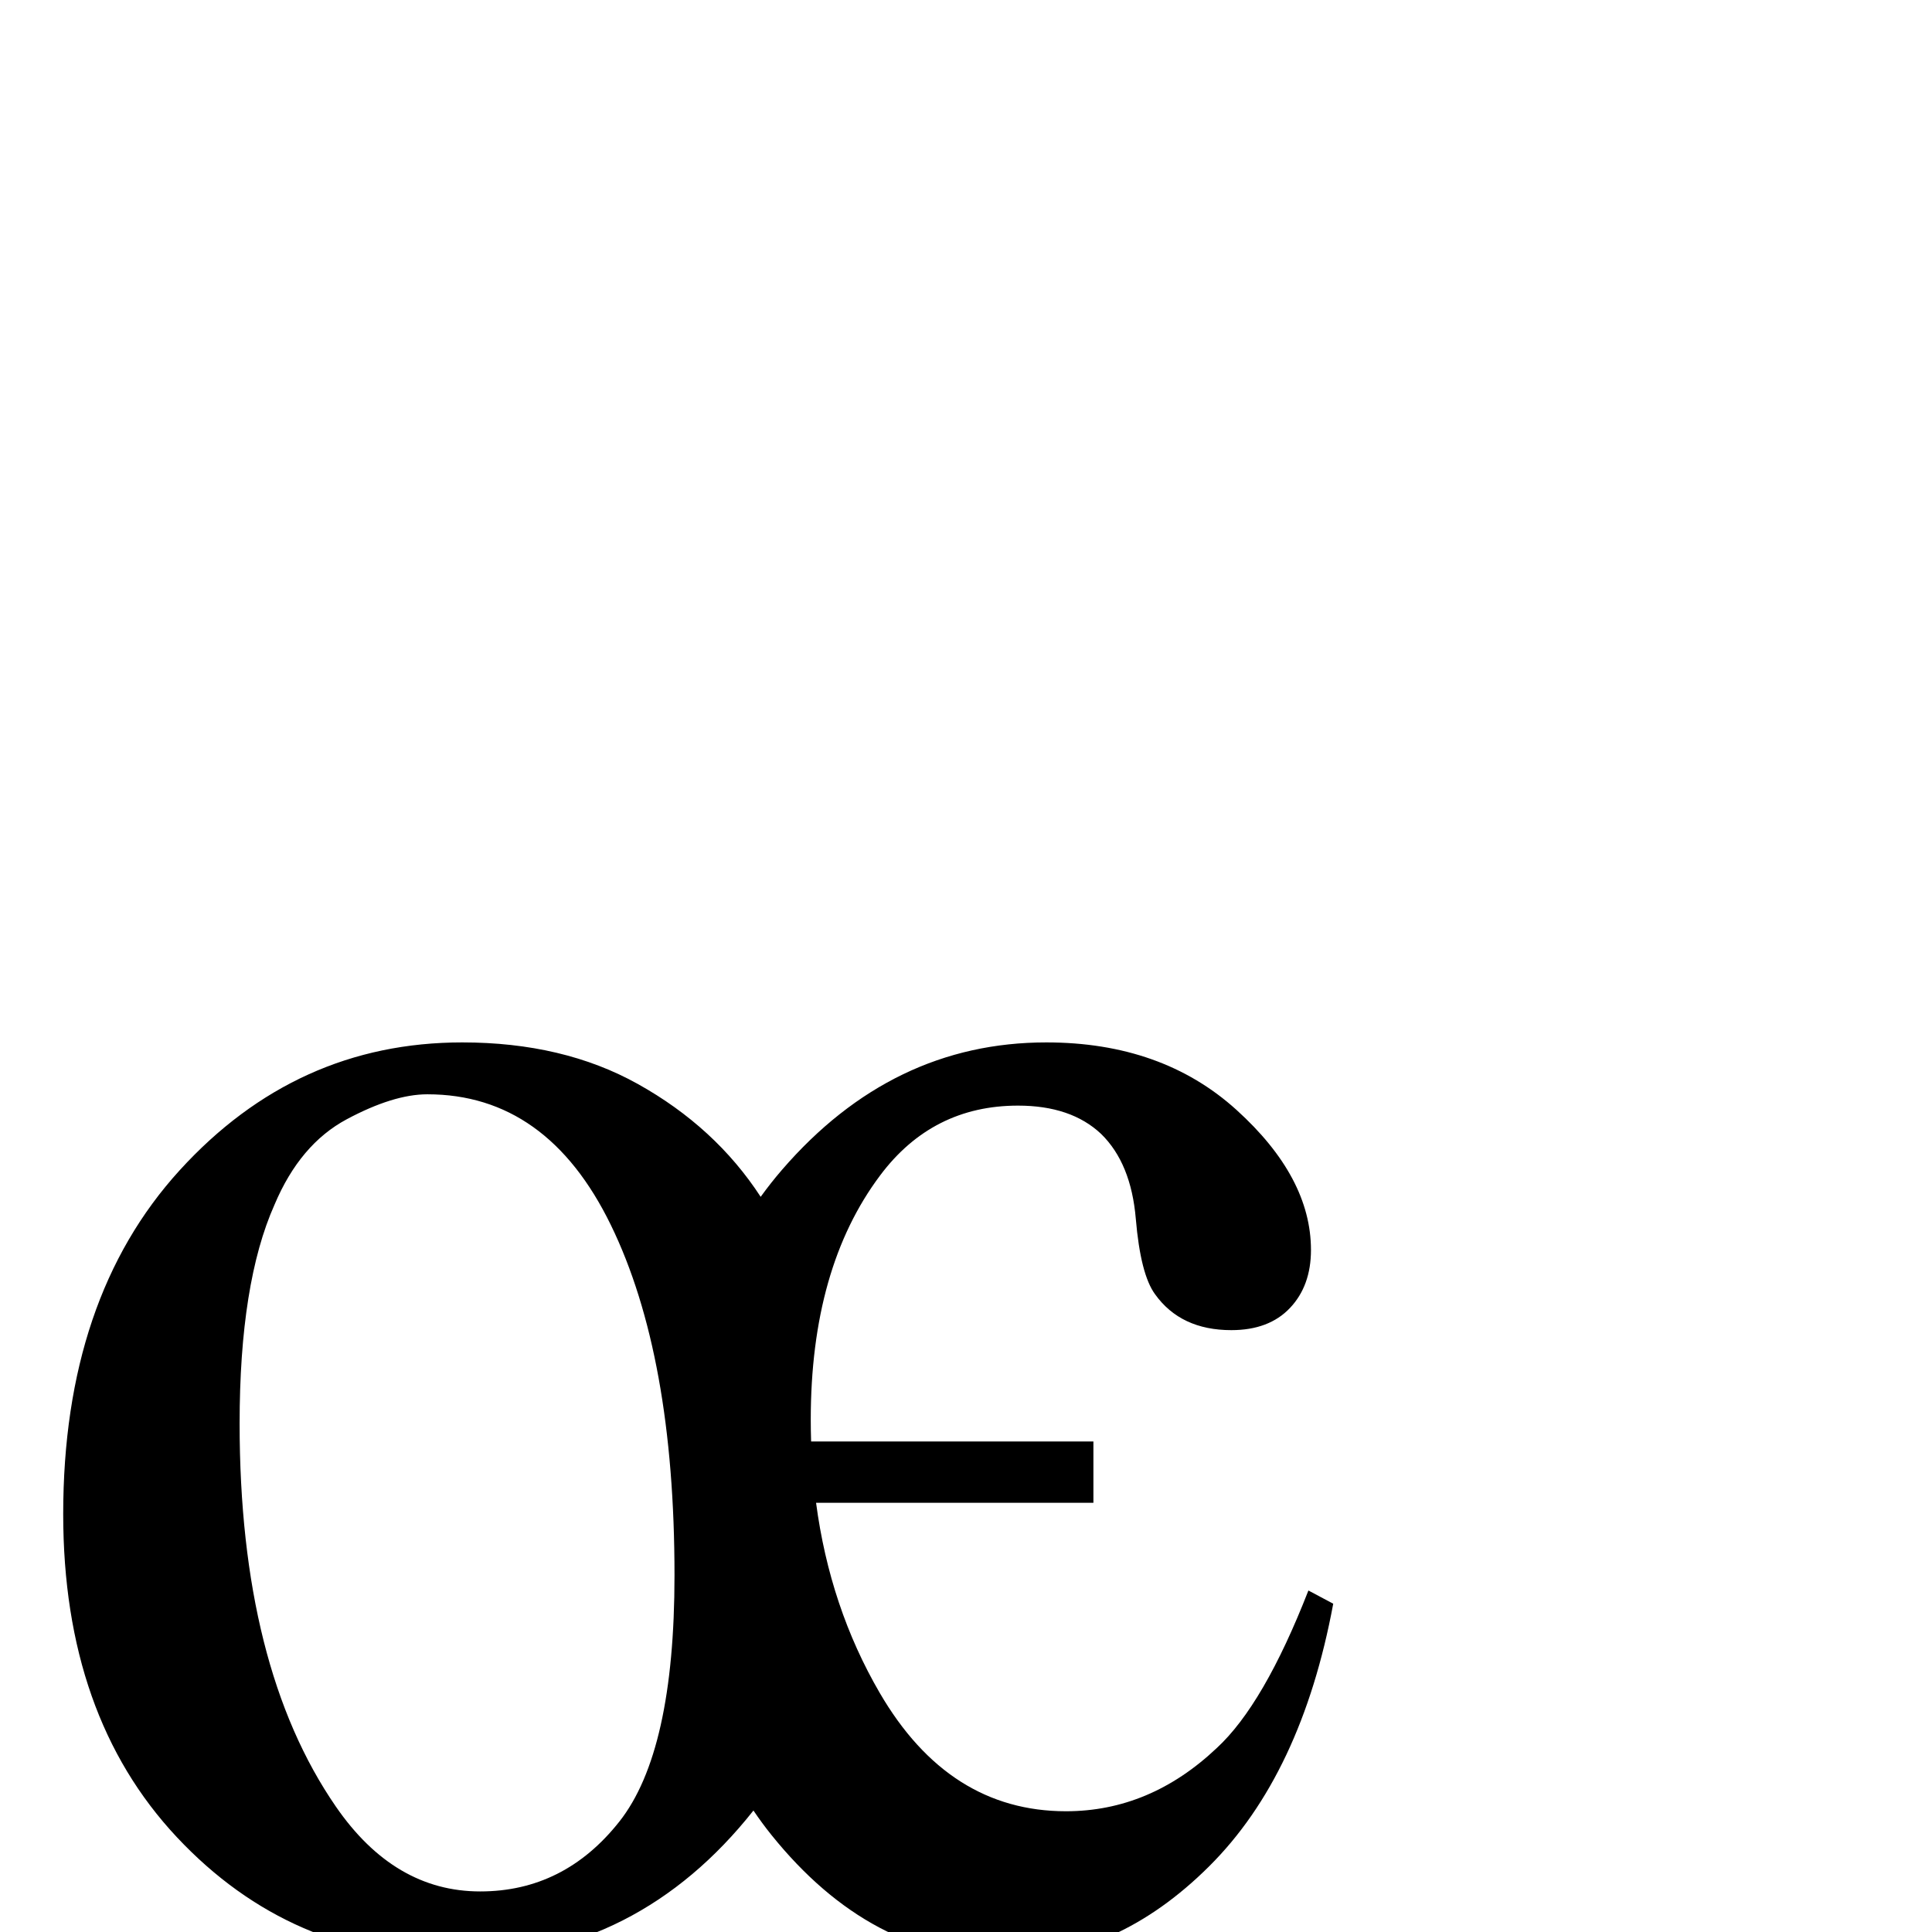
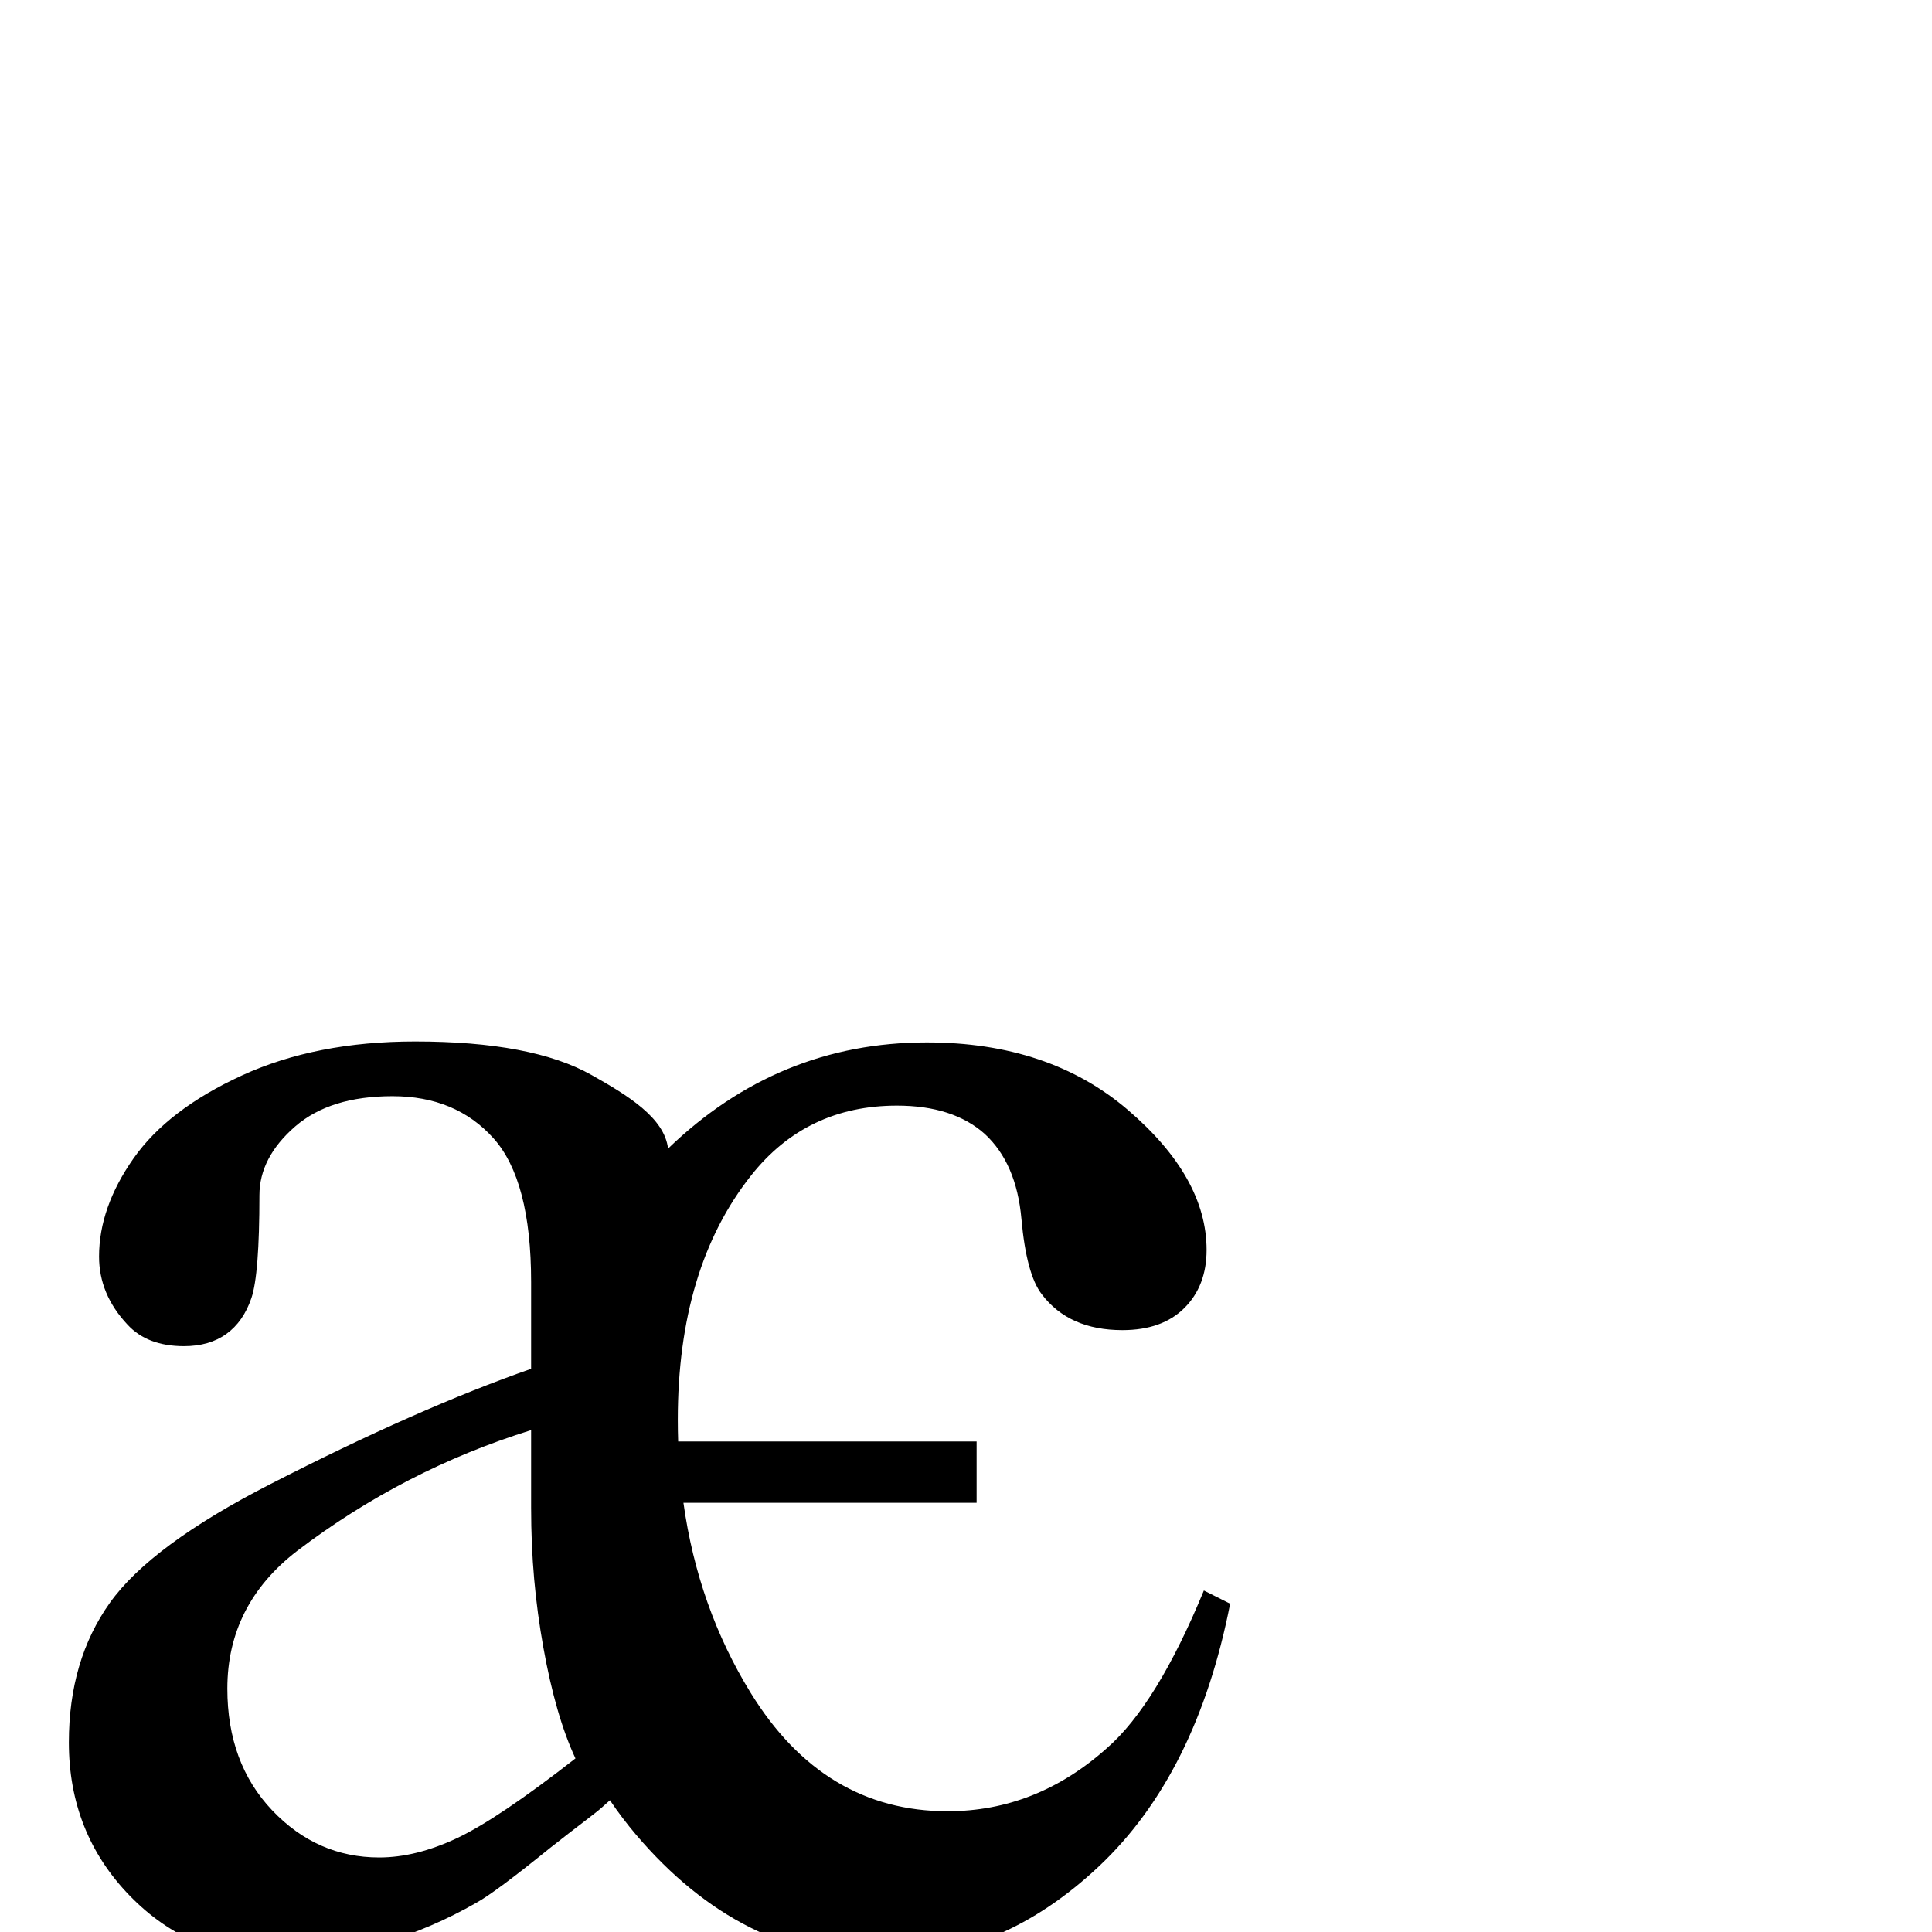
- <svg xmlns="http://www.w3.org/2000/svg" version="1.1" viewBox="0 -410 2048 2048">
-   <g transform="matrix(1 0 0 -1 0 1638)">
-     <path fill="currentColor" d="M490 943q107 0 186 -44q82.233 -45.801 130.344 -119.688q10.871 15.051 22.656 28.688q116.673 135 280.125 135q122.575 0 201.562 -71.5q78.993 -71.501 79 -148.5q0 -37.999 -22.25 -61.5q-22.245 -23.5 -62.188 -23.5q-53.569 0 -80.812 38 q-15.445 21.014 -20.438 80q-4.994 58.999 -36.781 90q-31.778 30 -88.062 30q-90.797 0 -146.188 -74q-73.545 -97.999 -73.531 -259q0 -11.316 0.375 -23h299.25v-65h-294q14.648 -110.808 67.469 -201.5q73.091 -125.5 197.469 -125.5 q88.992 0 159.812 67q49.946 46.008 97.156 167l26.312 -14q-33.595 -181 -131.656 -278.5q-98.06 -97.5 -217 -97.5q-141.642 0 -246.969 131q-9.808 12.199 -18.969 25.781q-60.81 -76.862 -138.188 -116.281q-79.5 -40.5 -176.5 -40.5 q-176 0 -296.5 128.5q-120.5 128.5 -120.5 342.5q0 229 123.5 364.5q123.5 135.5 299.5 135.5zM453 888q-36 0 -85.5 -26.5q-49.5 -26.5 -76.5 -90.5q-37.001 -82.999 -37 -232q0 -258 102 -406q61.999 -90 153 -90q88.999 0 147.5 74q58.5 73.999 58.5 261 q0 233 -67.5 371.5q-67.5 138.5 -194.5 138.5z" />
-   </g>
+ <svg xmlns="http://www.w3.org/2000/svg" version="1.1" viewBox="0 -410 2048 2048" id="svg4373" width="100%" height="100%">
+   <defs id="defs4381" />
+   <path style="fill:currentColor" d="m 440,1104 c -70,0 -131.167,12 -183.5,36 -52.333,24 -90.667,53.333 -115,88 -24.333,34.667 -36.5,69.333 -36.5,104 0,26.667 10,50.667 30,72 14,15.333 34,23 60,23 18,0 33,-4.333 45,-13 12,-8.667 20.833,-21.333 26.5,-38 5.667,-16.667 8.5,-53 8.5,-109 0,-26.667 12.667,-51 38,-73 24.667,-21.333 59,-32 103,-32 44.667,0 80.333,14.833 107,44.5 26.667,29.667 40,80.5 40,152.5 l 0,92 c -80,28 -172,68.667 -276,122 -84.667,43.333 -141.5,85.333 -170.5,126 -29,40.667 -43.5,90 -43.5,148 0,64 21.5,118.167 64.5,162.5 43,44.333 95.833,66.5 158.5,66.5 37.333,0 73.667,-5.333 109,-16 35.333,-10.667 68.667,-25 100,-43 13.333,-7.333 39.333,-26.667 78,-58 28.667,-22.667 47.543,-36.337 55,-43 l 8.562,-7.656 c 8.595,12.768 17.86,24.984 27.781,36.656 74.228,87.333 161.239,131 261.062,131 83.826,0 160.297,-32.5 229.406,-97.5 69.109,-65 115.511,-157.833 139.188,-278.5 l -27.844,-14 c -33.274,80.666 -67.493,136.333 -102.687,167 -49.912,44.667 -106.228,67 -168.938,67 -87.665,0 -157.269,-41.833 -208.781,-125.5 -37.205,-60.429 -60.954,-127.595 -71.281,-201.5 l 310.781,0 0,-65 -316.375,0 c -0.26,-7.671 -0.375,-15.338 -0.375,-23 0,-107.334 25.918,-193.667 77.75,-259 39.034,-49.333 90.542,-74 154.531,-74 39.674,0 70.698,10 93.094,30 22.396,20.667 35.355,50.667 38.875,90 3.52,39.333 10.716,66 21.594,80 19.197,25.333 47.684,38 85.437,38 28.156,3e-4 50.073,-7.833 65.75,-23.5 15.678,-15.667 23.5,-36.167 23.5,-61.5 0,-51.333 -27.829,-100.833 -83.5,-148.5 -55.671,-47.667 -126.708,-71.5 -213.094,-71.5 -105.172,0 -196.585,37.525 -274.281,112.562 C 704.347,1184.734 665.295,1161.079 627,1139.5 585,1115.833 522.667,1104 440,1104 z m 136,642.5 c 8.667,48.333 20,87.5 34,117.5 -54.667,42.667 -96.5,70.833 -125.5,84.5 -29,13.667 -56.5,20.5 -82.5,20.5 -44,0 -81.833,-16.667 -113.5,-50 -31.667,-33.333 -47.5,-76.333 -47.5,-129 0,-59.333 24.667,-108 74,-146 75.333,-57.333 158,-100 248,-128 l 0,82 c 0,53 4.333,100.167 13,148.5 z" transform="translate(0,-410)" id="path4377" />
</svg>
